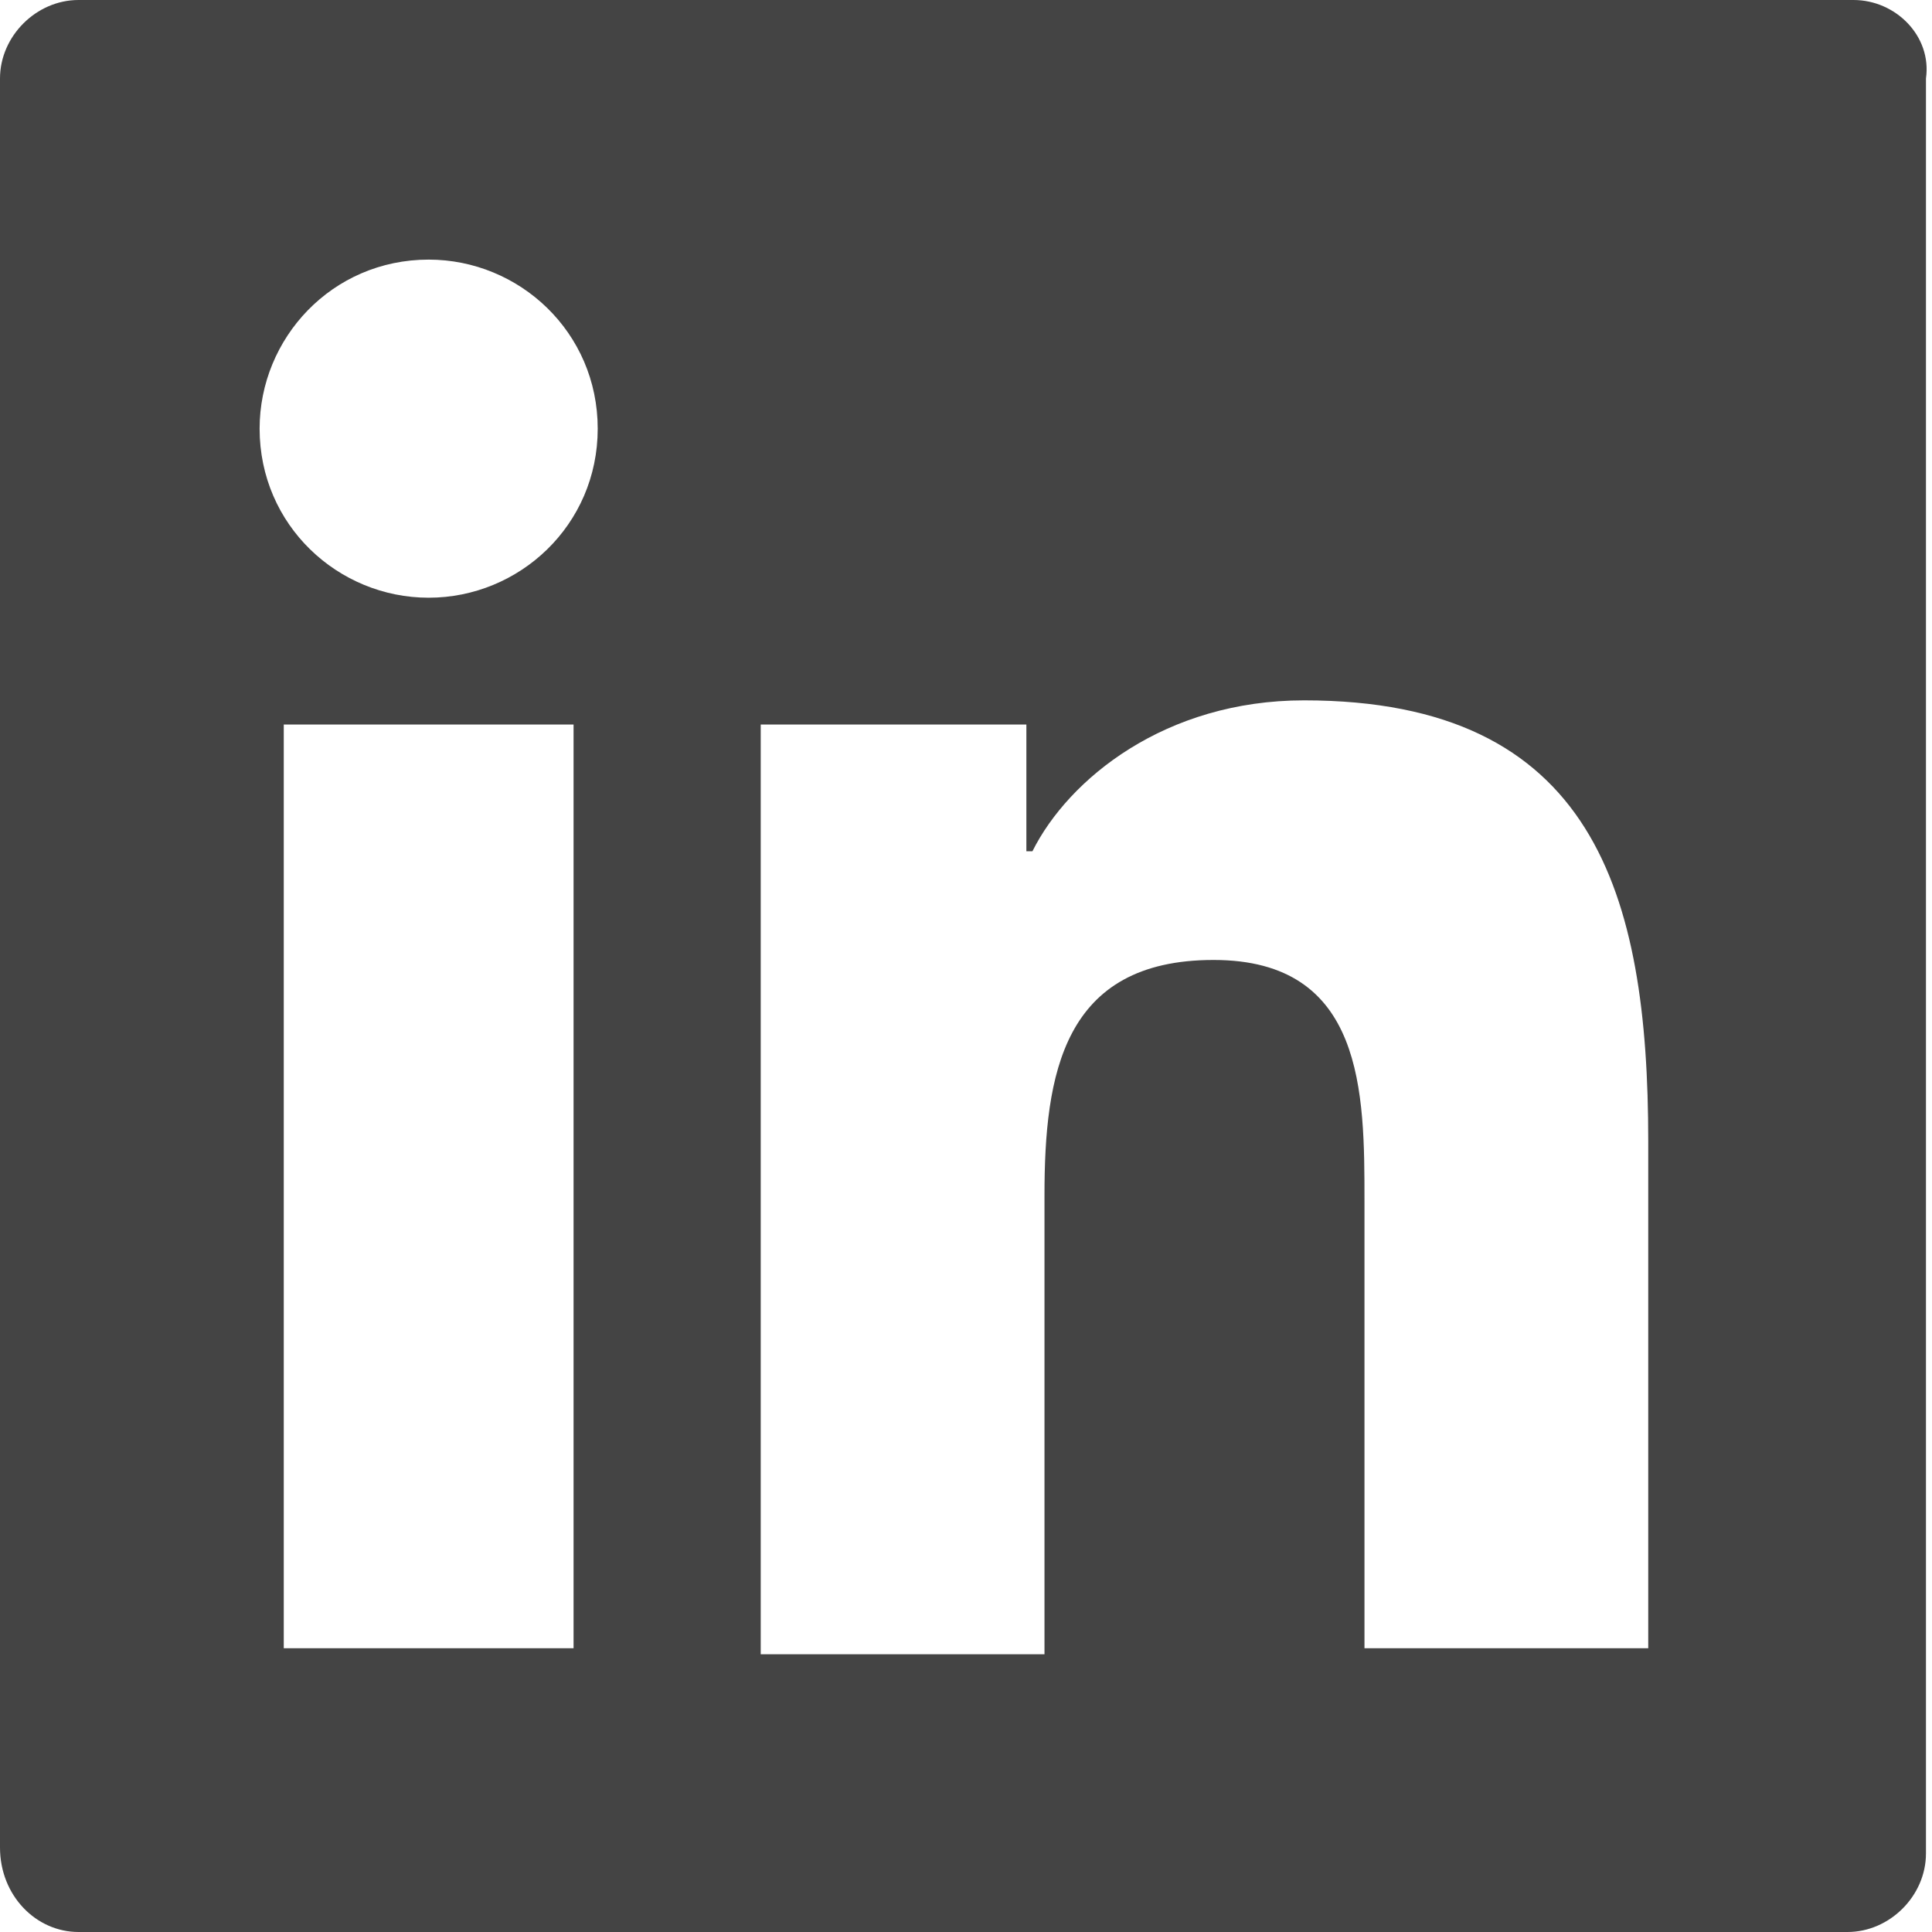
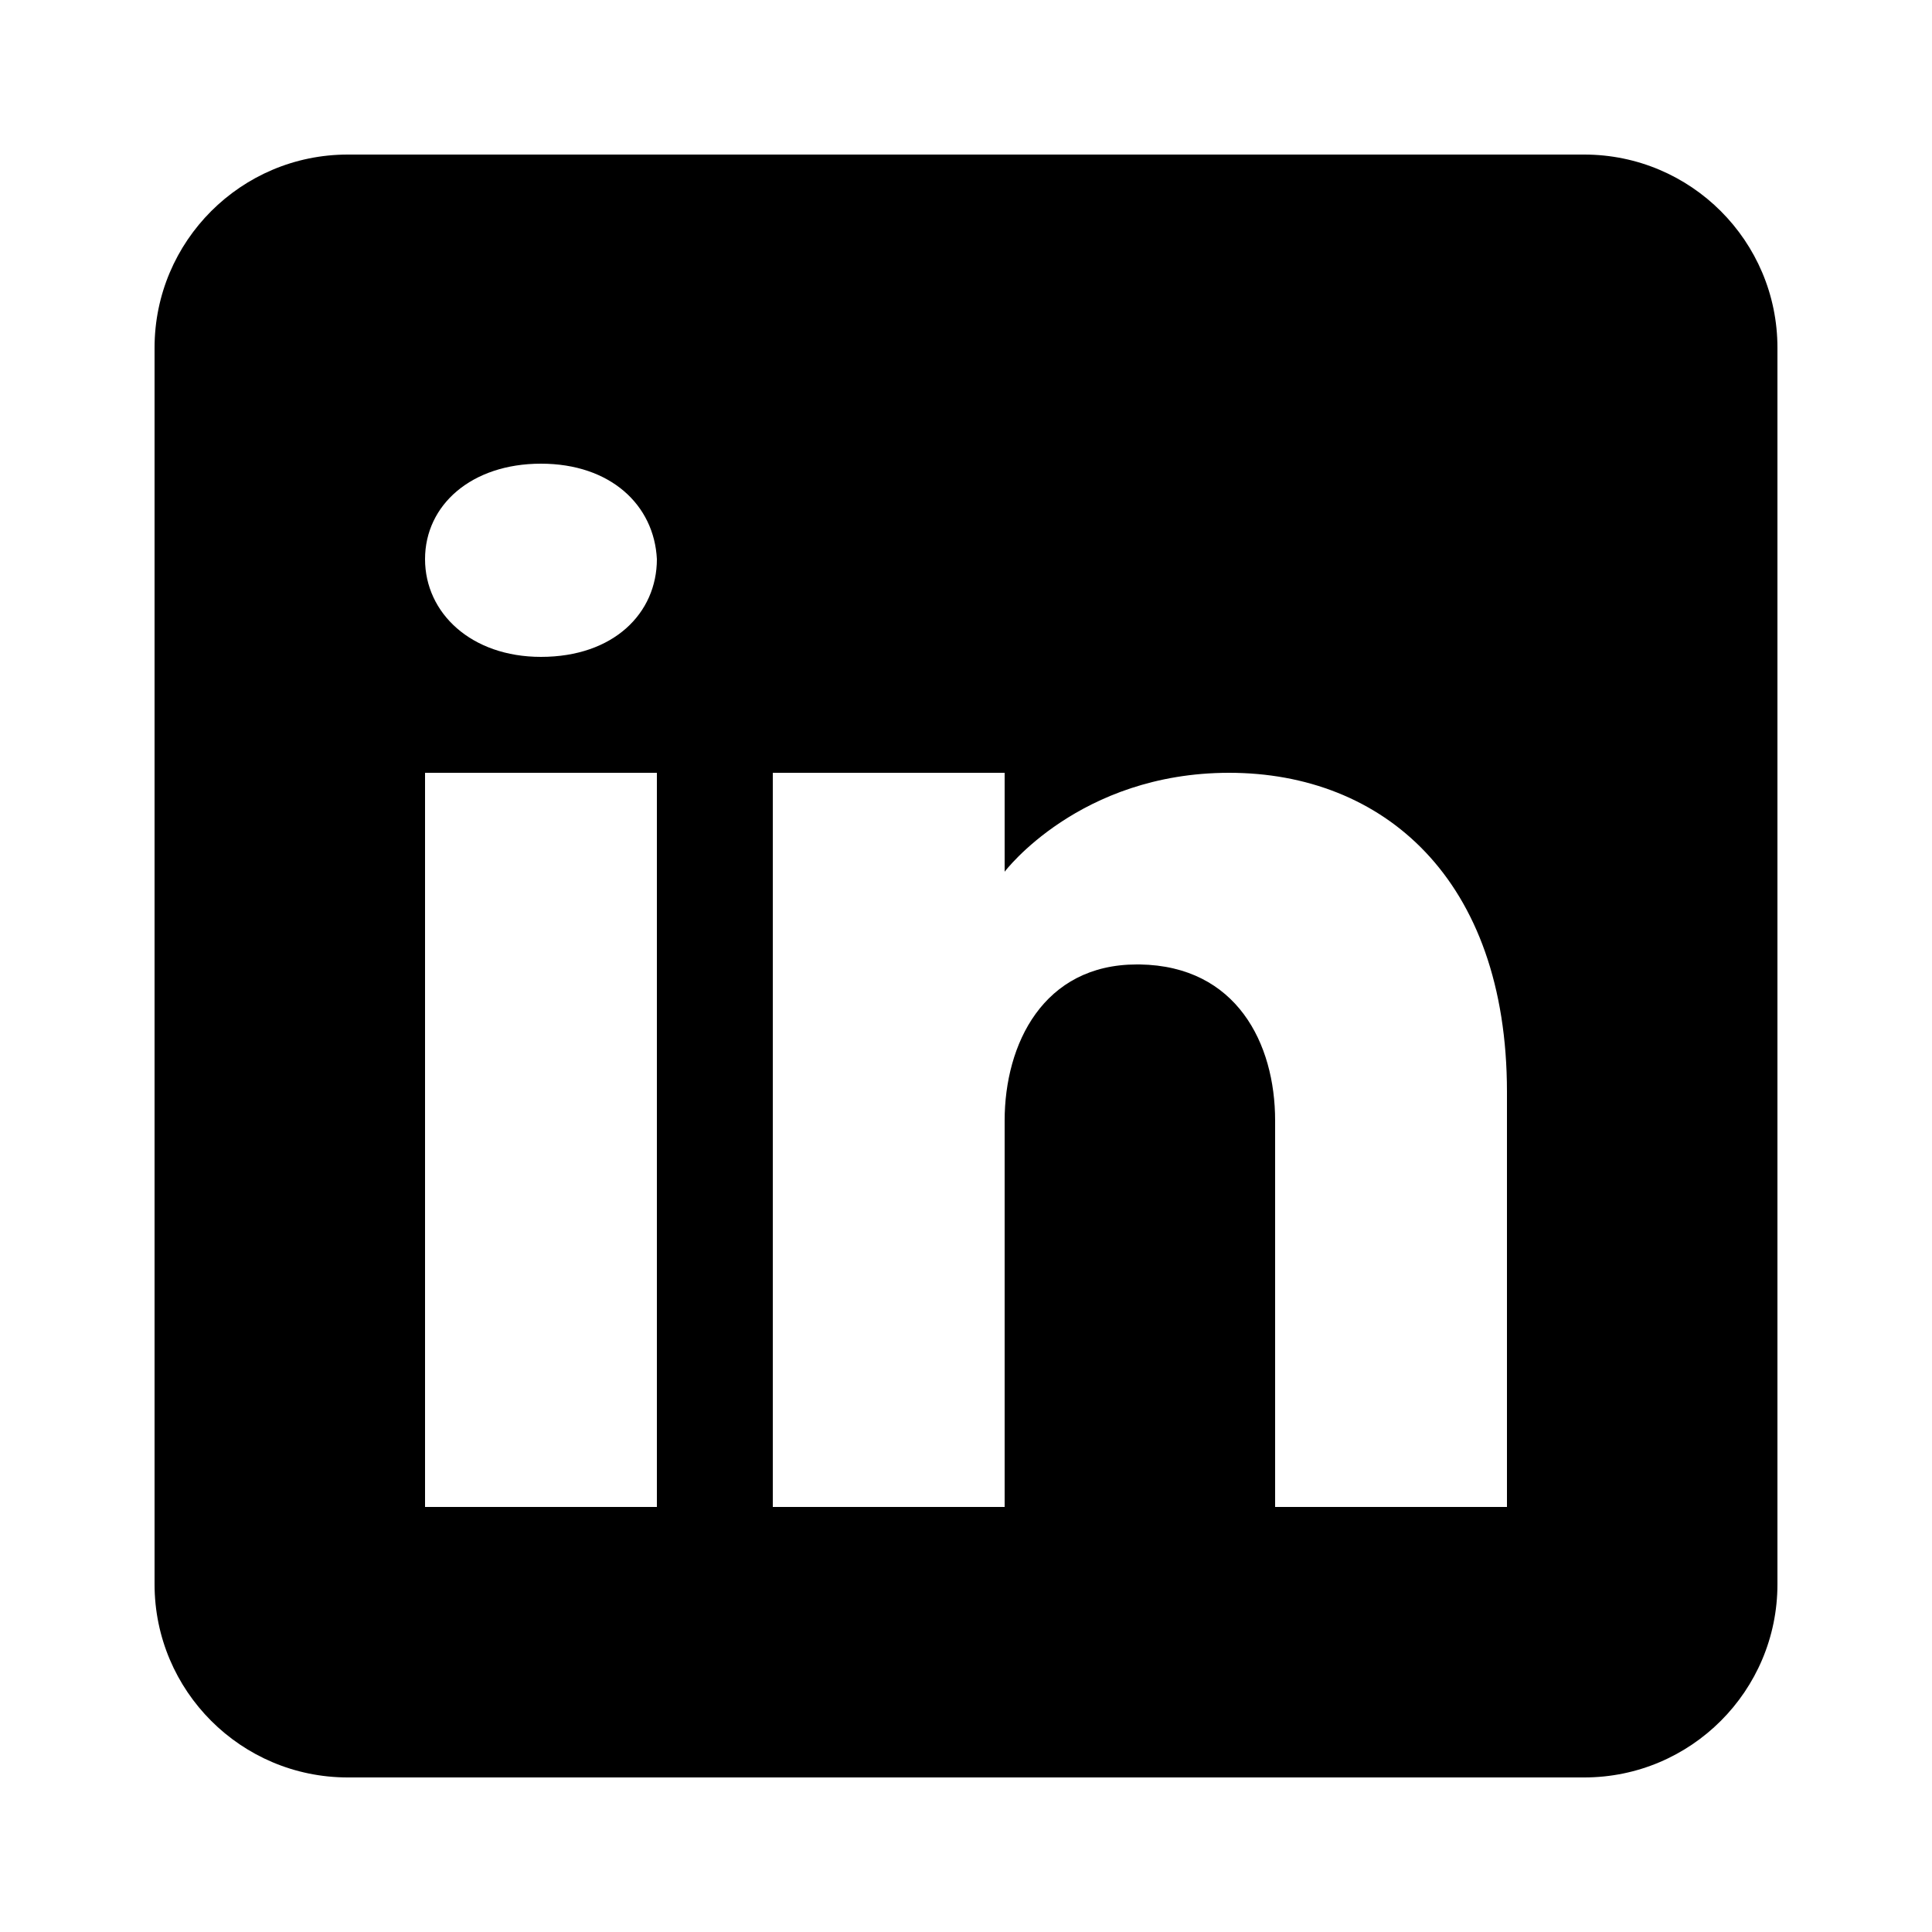
- <svg xmlns="http://www.w3.org/2000/svg" version="1.1" id="Layer_1" x="0px" y="0px" width="32px" height="32px" viewBox="0 0 32 32" enable-background="new 0 0 32 32" xml:space="preserve">
-   <path fill="#444444" d="M30.7,0H1.3C0.6,0,0,0.6,0,1.3v29.3C0,31.4,0.6,32,1.3,32h29.3c0.7,0,1.3-0.6,1.3-1.3V1.3  C32,0.6,31.4,0,30.7,0z M9.5,27.3H4.7V12h4.8V27.3z M7.1,9.9c-1.5,0-2.8-1.2-2.8-2.8c0-1.5,1.2-2.8,2.8-2.8c1.5,0,2.8,1.2,2.8,2.8  C9.9,8.7,8.6,9.9,7.1,9.9z M27.3,27.3h-4.7v-7.4c0-1.8,0-4-2.5-4c-2.5,0-2.8,1.9-2.8,3.9v7.6h-4.7V12H17v2.1h0.1  c0.6-1.2,2.2-2.5,4.5-2.5c4.8,0,5.7,3.2,5.7,7.3V27.3z" />
+ <svg xmlns="http://www.w3.org/2000/svg" viewBox="0 0 50 50" width="50px" height="50px">
+   <path d="M41,4H9C6.24,4,4,6.24,4,9v32c0,2.76,2.24,5,5,5h32c2.76,0,5-2.24,5-5V9C46,6.24,43.76,4,41,4z M17,20v19h-6V20H17z M11,14.47c0-1.4,1.2-2.47,3-2.47s2.93,1.07,3,2.47c0,1.4-1.12,2.53-3,2.53C12.2,17,11,15.87,11,14.47z M39,39h-6c0,0,0-9.26,0-10 c0-2-1-4-3.5-4.04h-0.08C27,24.96,26,27.02,26,29c0,0.91,0,10,0,10h-6V20h6v2.56c0,0,1.93-2.56,5.81-2.56 c3.97,0,7.19,2.73,7.19,8.26V39z" />
</svg>
